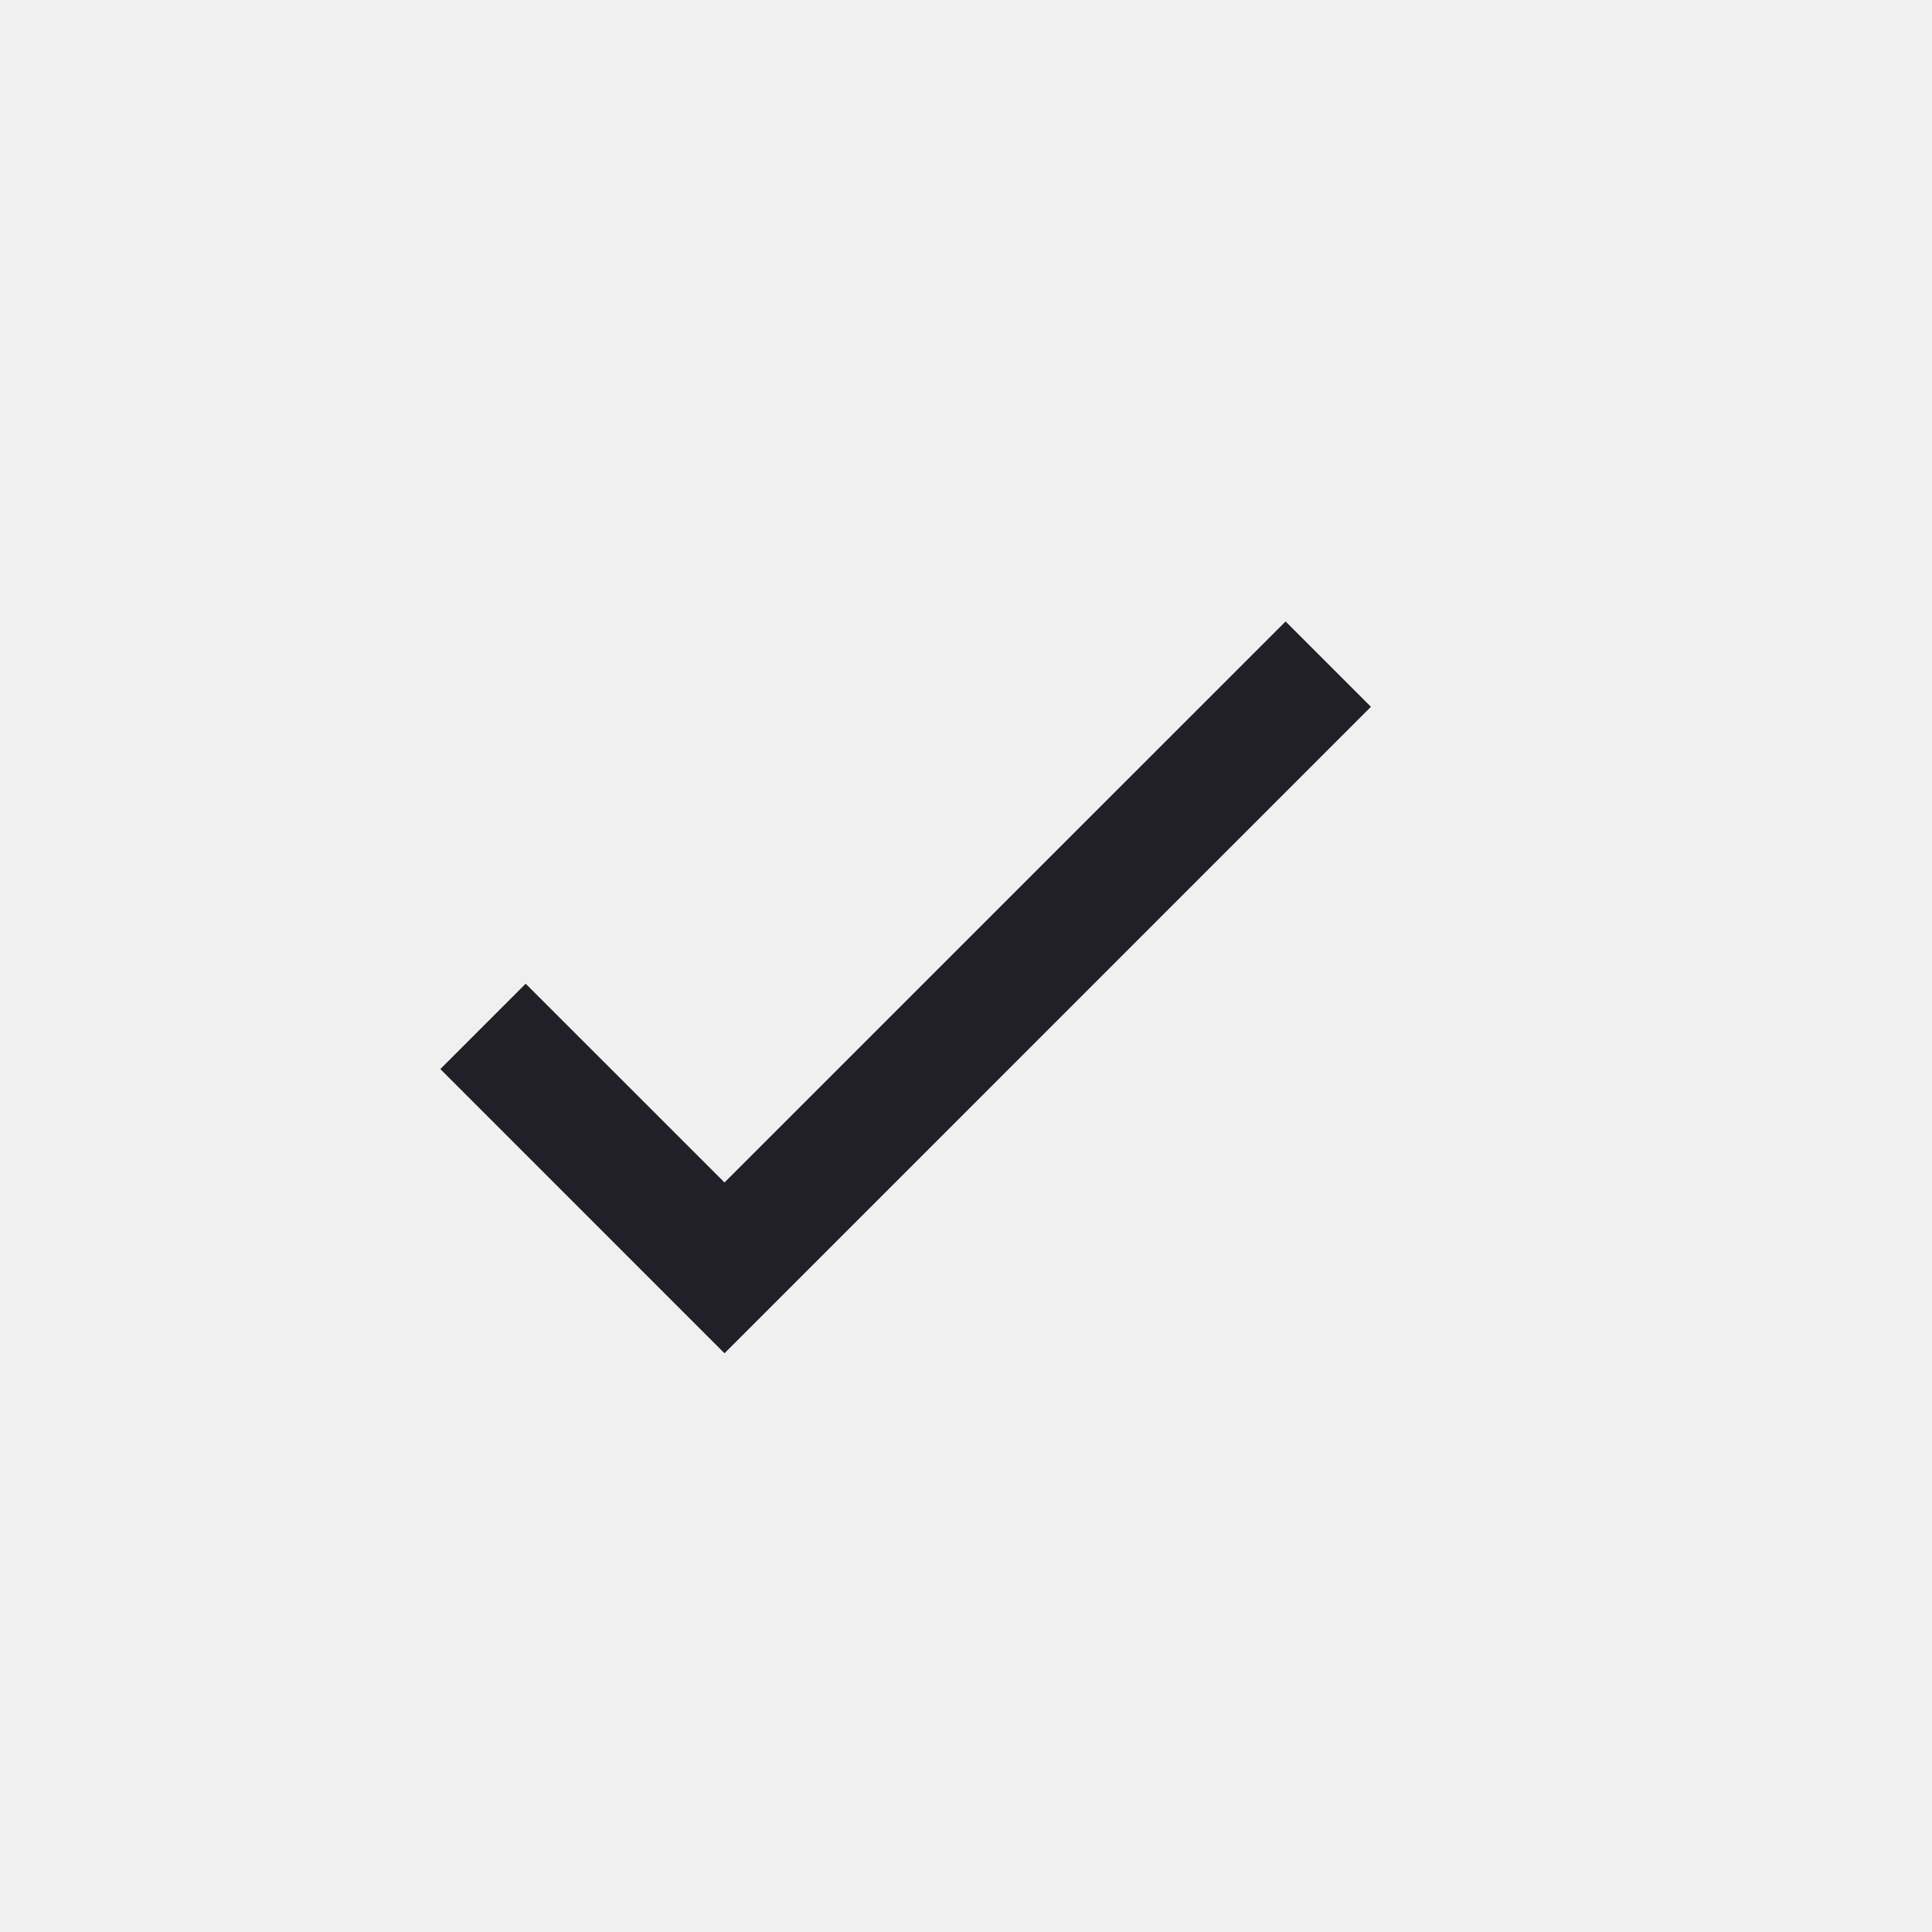
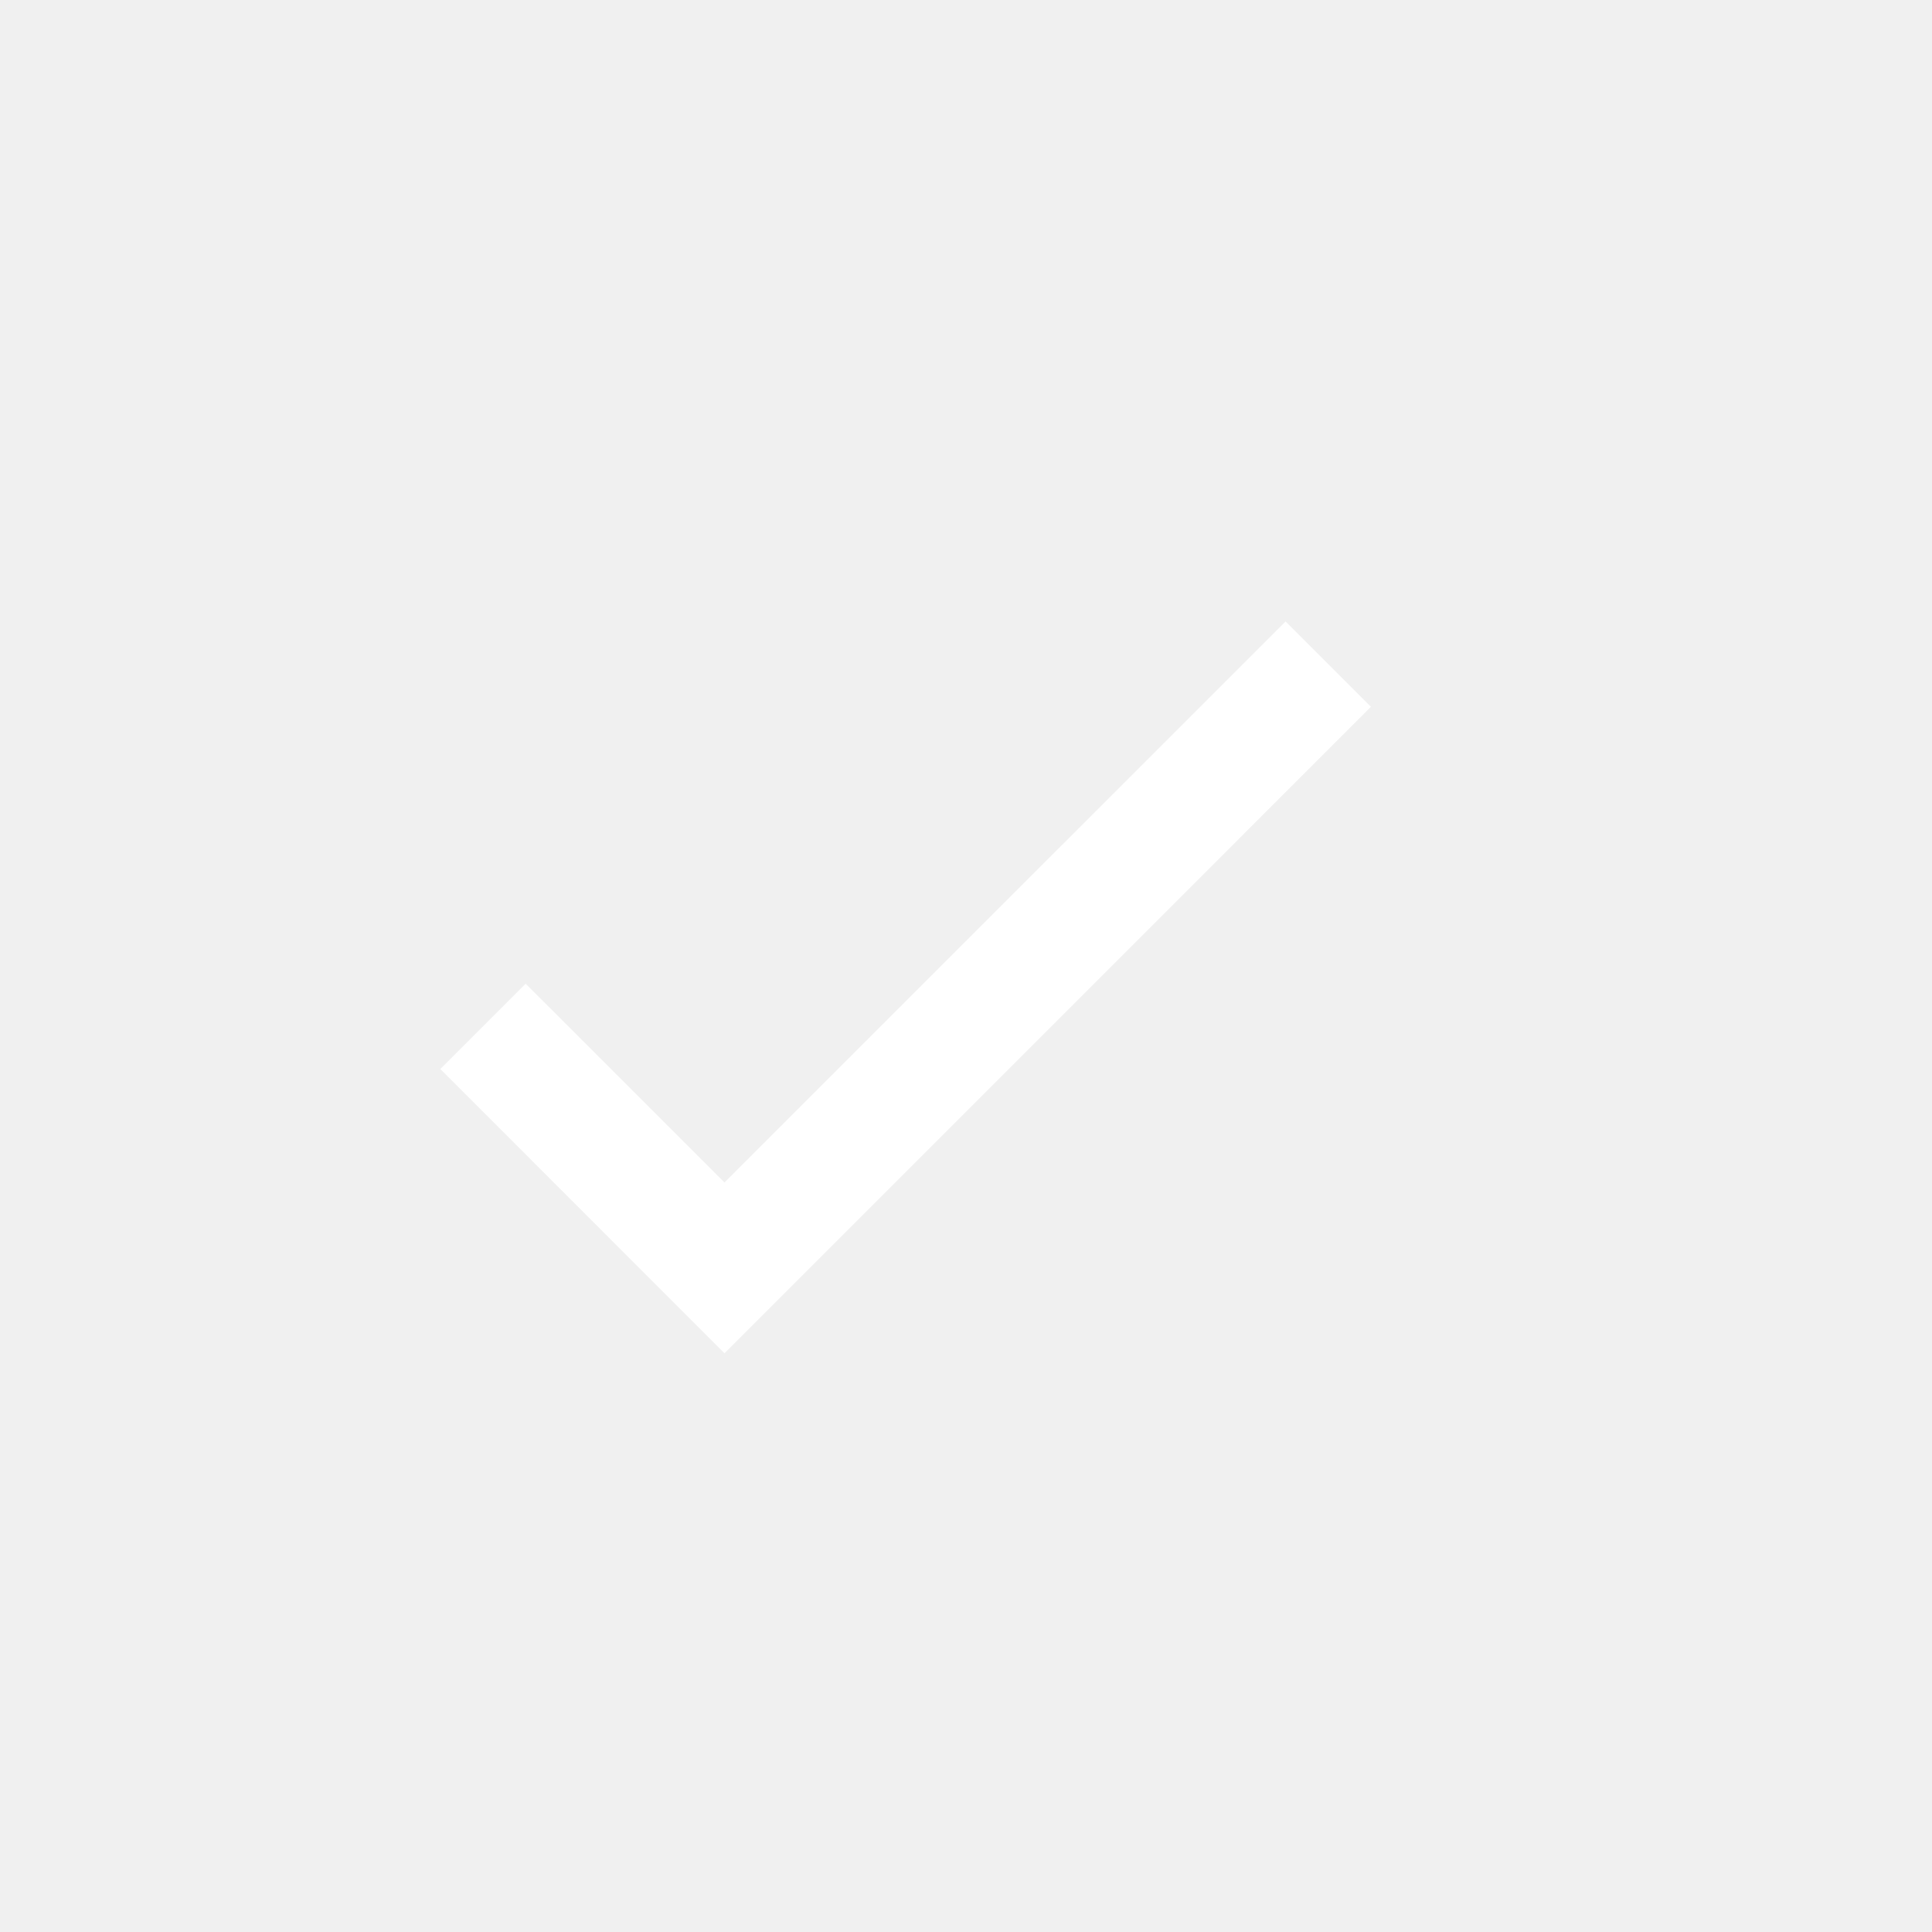
- <svg xmlns="http://www.w3.org/2000/svg" width="800px" height="800px" viewBox="0 0 24 24" fill="none">
-   <path fill-rule="evenodd" clip-rule="evenodd" d="M17.03 8.78L9 16.811L5.47 13.28L6.53 12.22L9 14.689L15.97 7.72L17.03 8.78Z" fill="#211F27" />
+ <svg xmlns="http://www.w3.org/2000/svg" width="800px" height="800px" viewBox="0 0 24 24" fill="white">
+   <path fill-rule="evenodd" clip-rule="evenodd" d="M17.03 8.78L9 16.811L5.47 13.28L6.53 12.22L9 14.689L15.97 7.72L17.03 8.78Z" fill="white" />
</svg>
